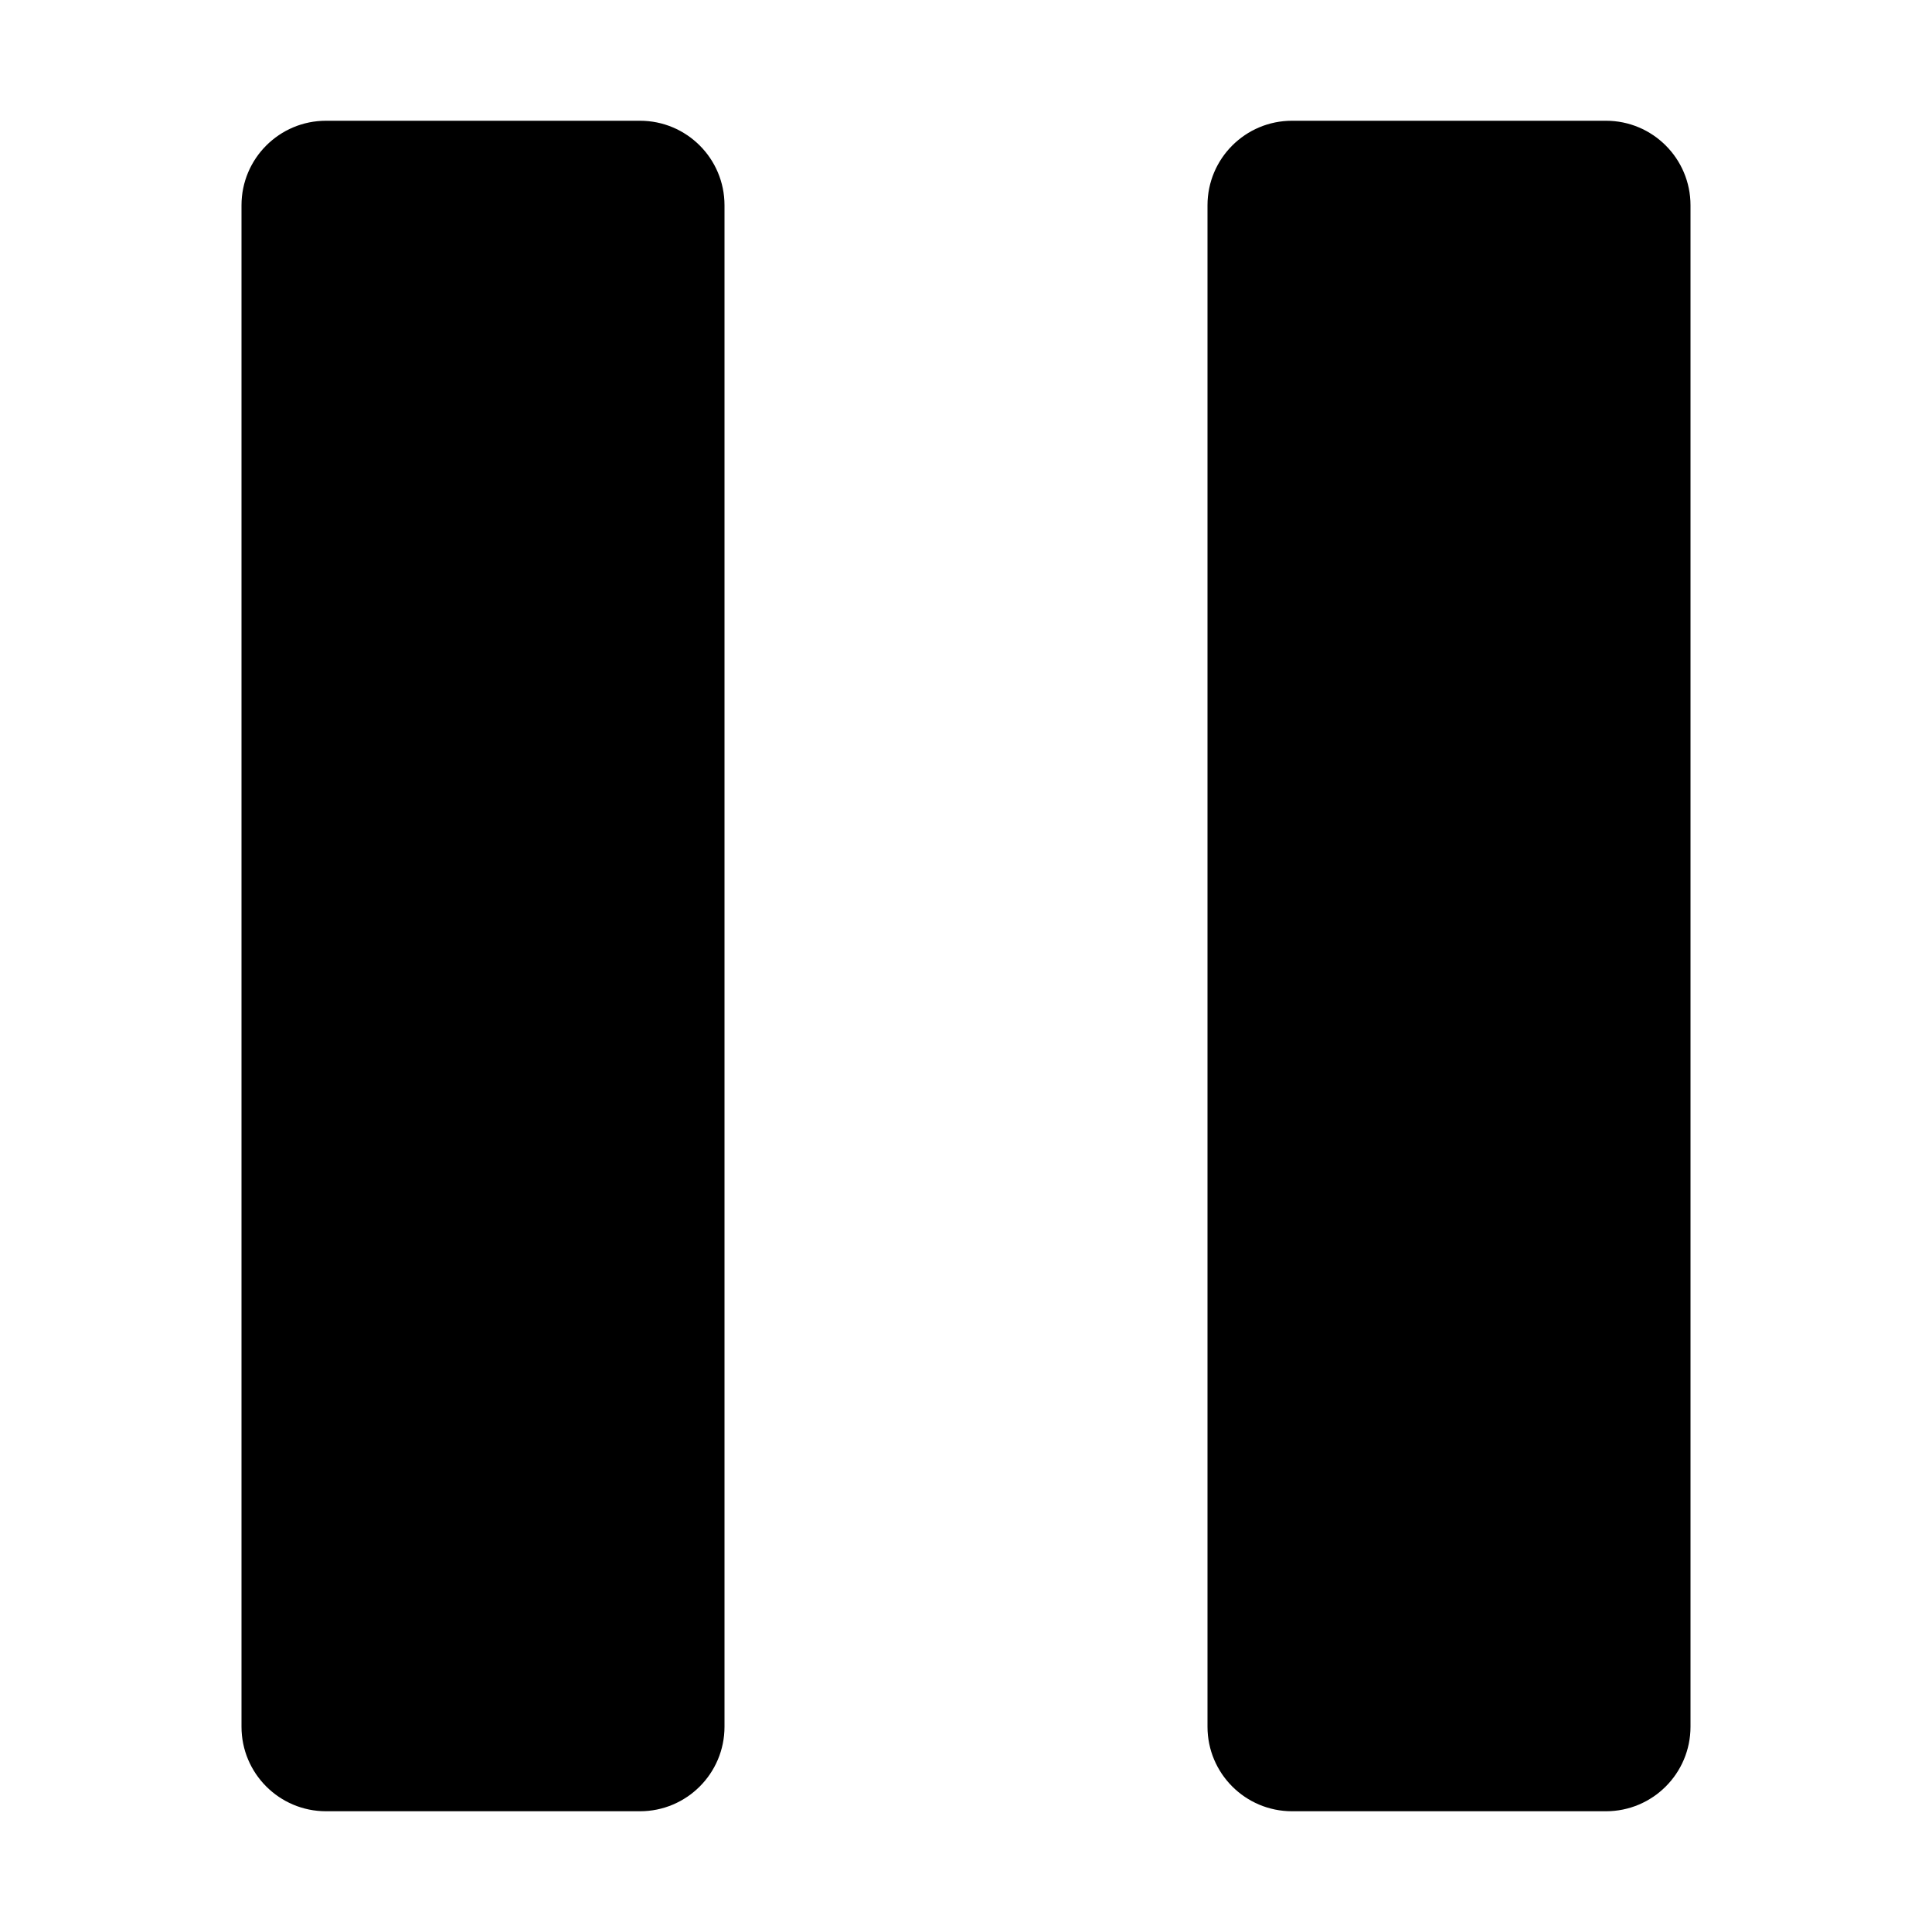
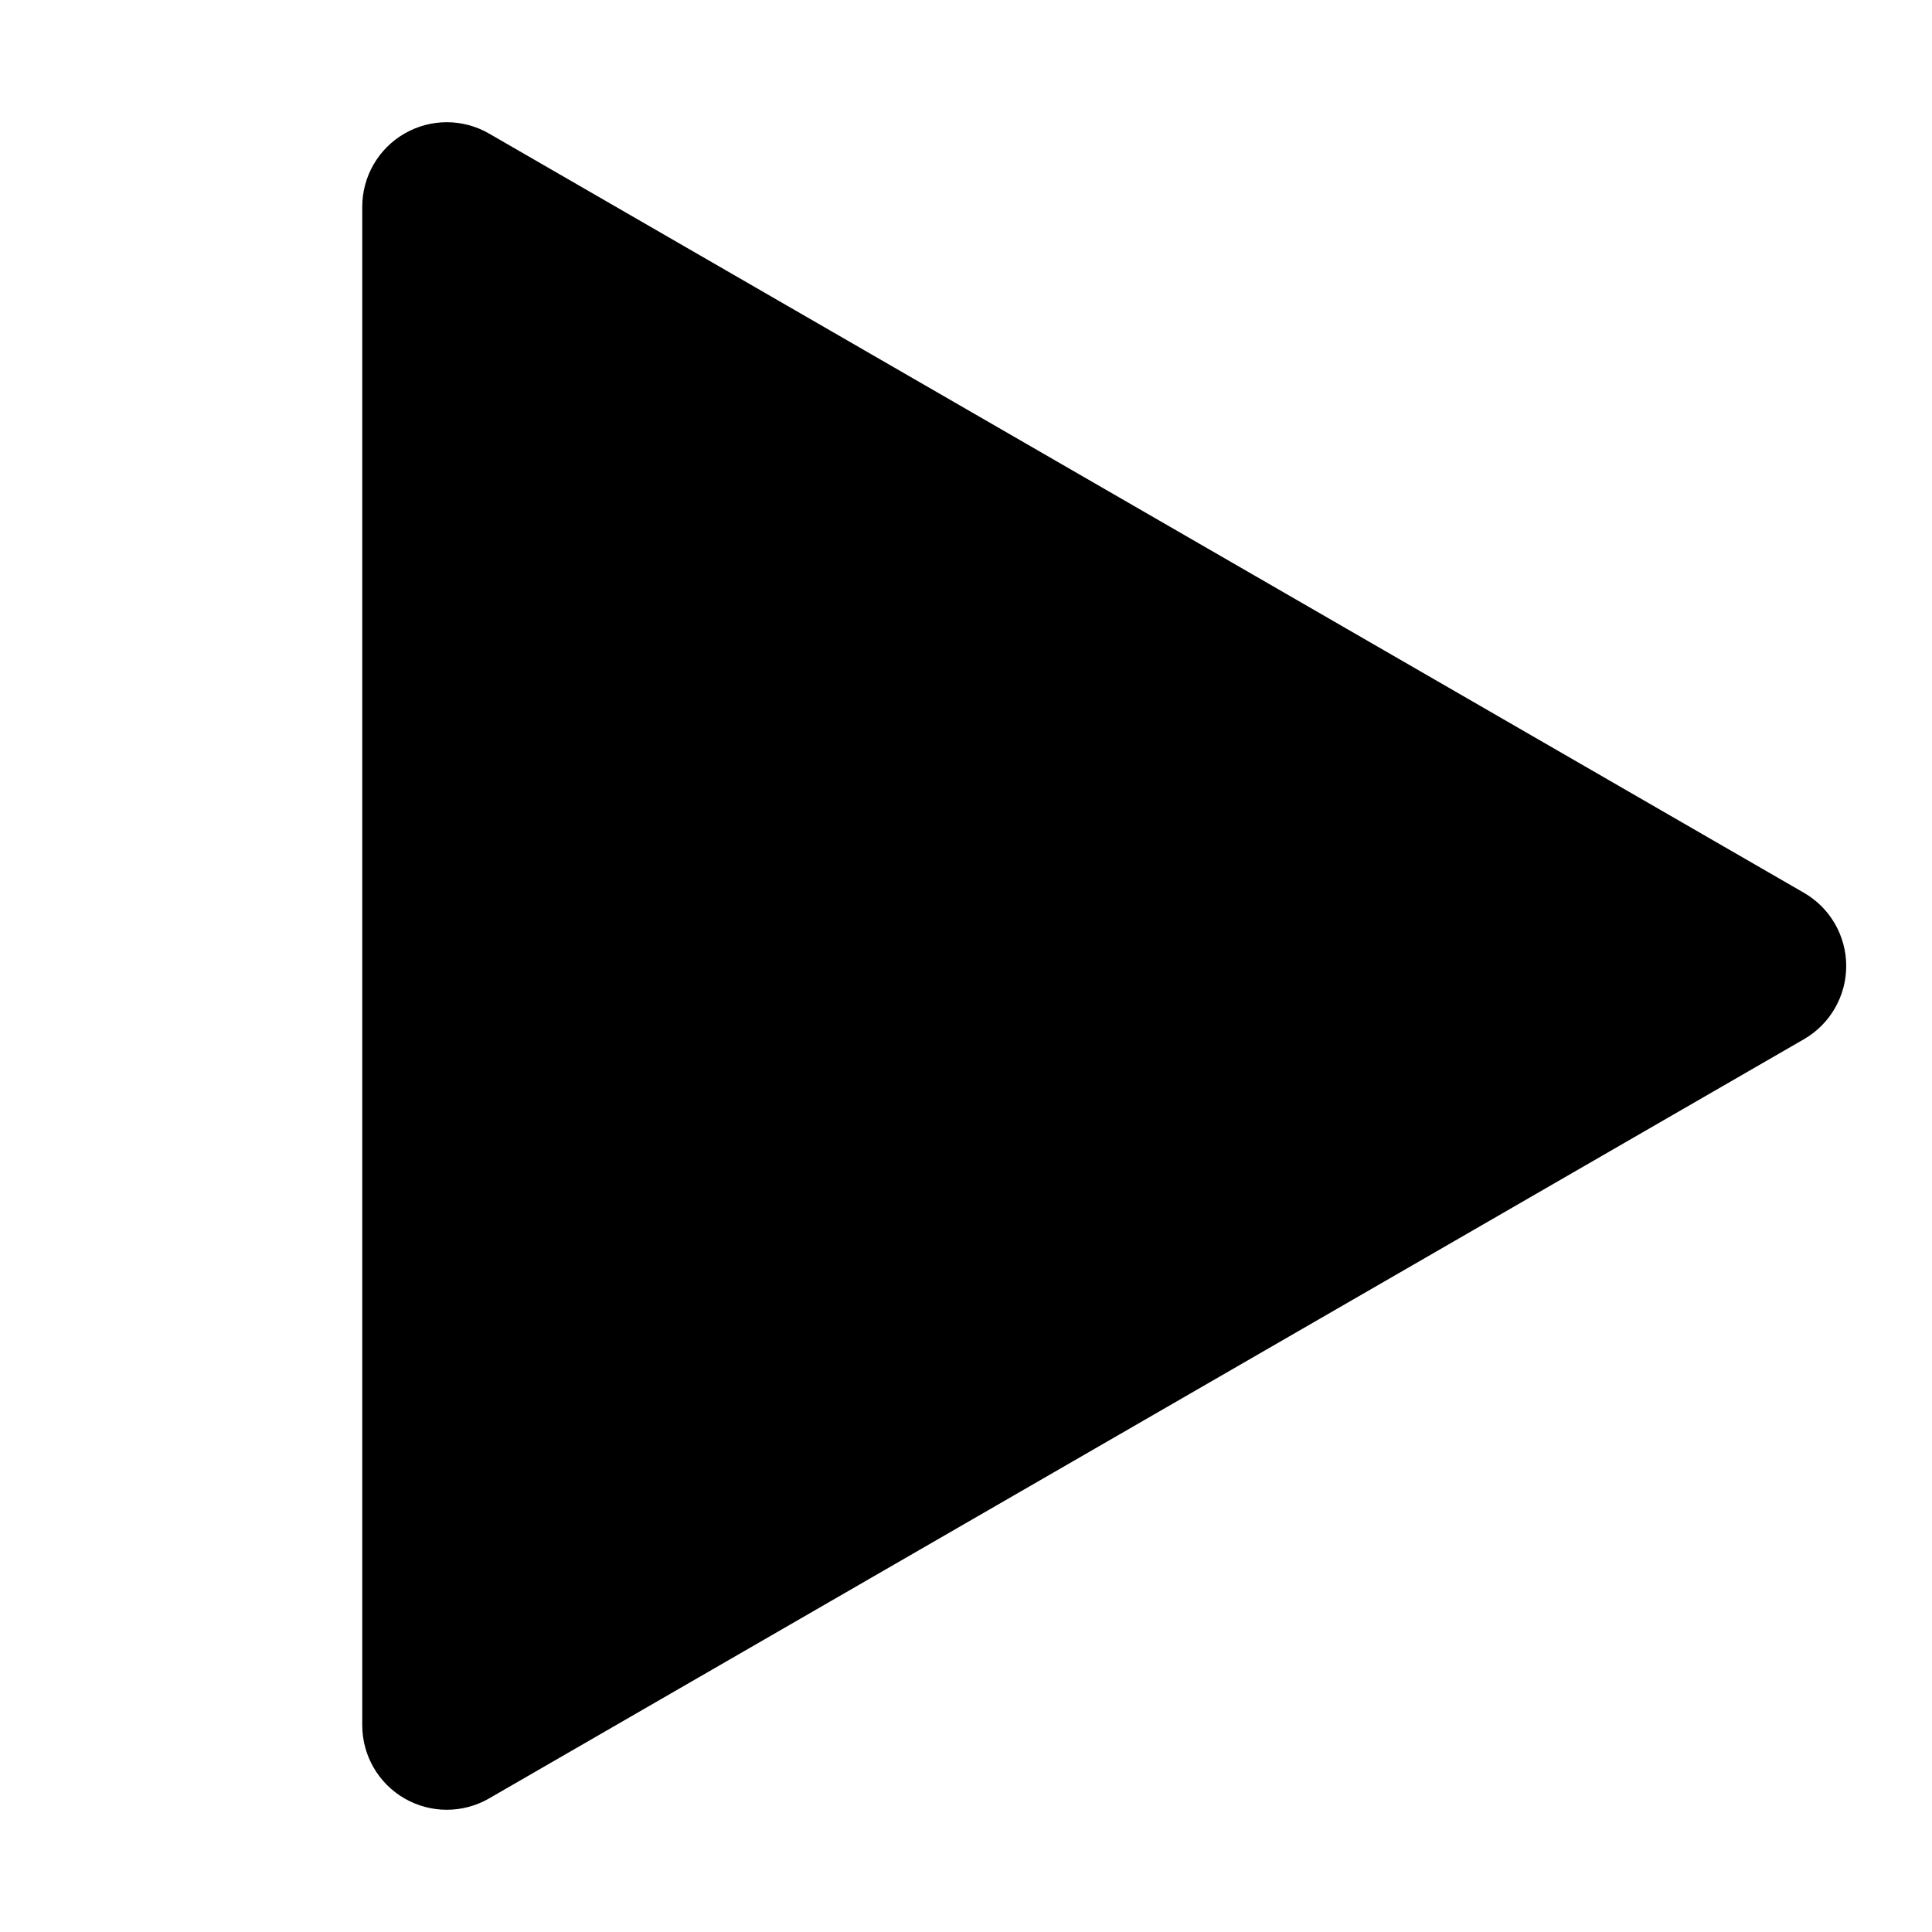
<svg xmlns="http://www.w3.org/2000/svg" data-encore-id="icon" role="img" aria-hidden="true" viewBox="0 0 16 16">
-   <path d="M2.7 1a.7.7 0 0 0-.7.7v12.6a.7.7 0 0 0 .7.7h2.6a.7.7 0 0 0 .7-.7V1.7a.7.7 0 0 0-.7-.7H2.7zm8 0a.7.7 0 0 0-.7.7v12.6a.7.7 0 0 0 .7.7h2.6a.7.7 0 0 0 .7-.7V1.7a.7.7 0 0 0-.7-.7h-2.6z" />
+   <path d="M3 1.713a.7.7 0 0 1 1.05-.607l10.89 6.288a.7.7 0 0 1 0 1.212L4.05 14.894A.7.7 0 0 1 3 14.288V1.713z" />
</svg>
